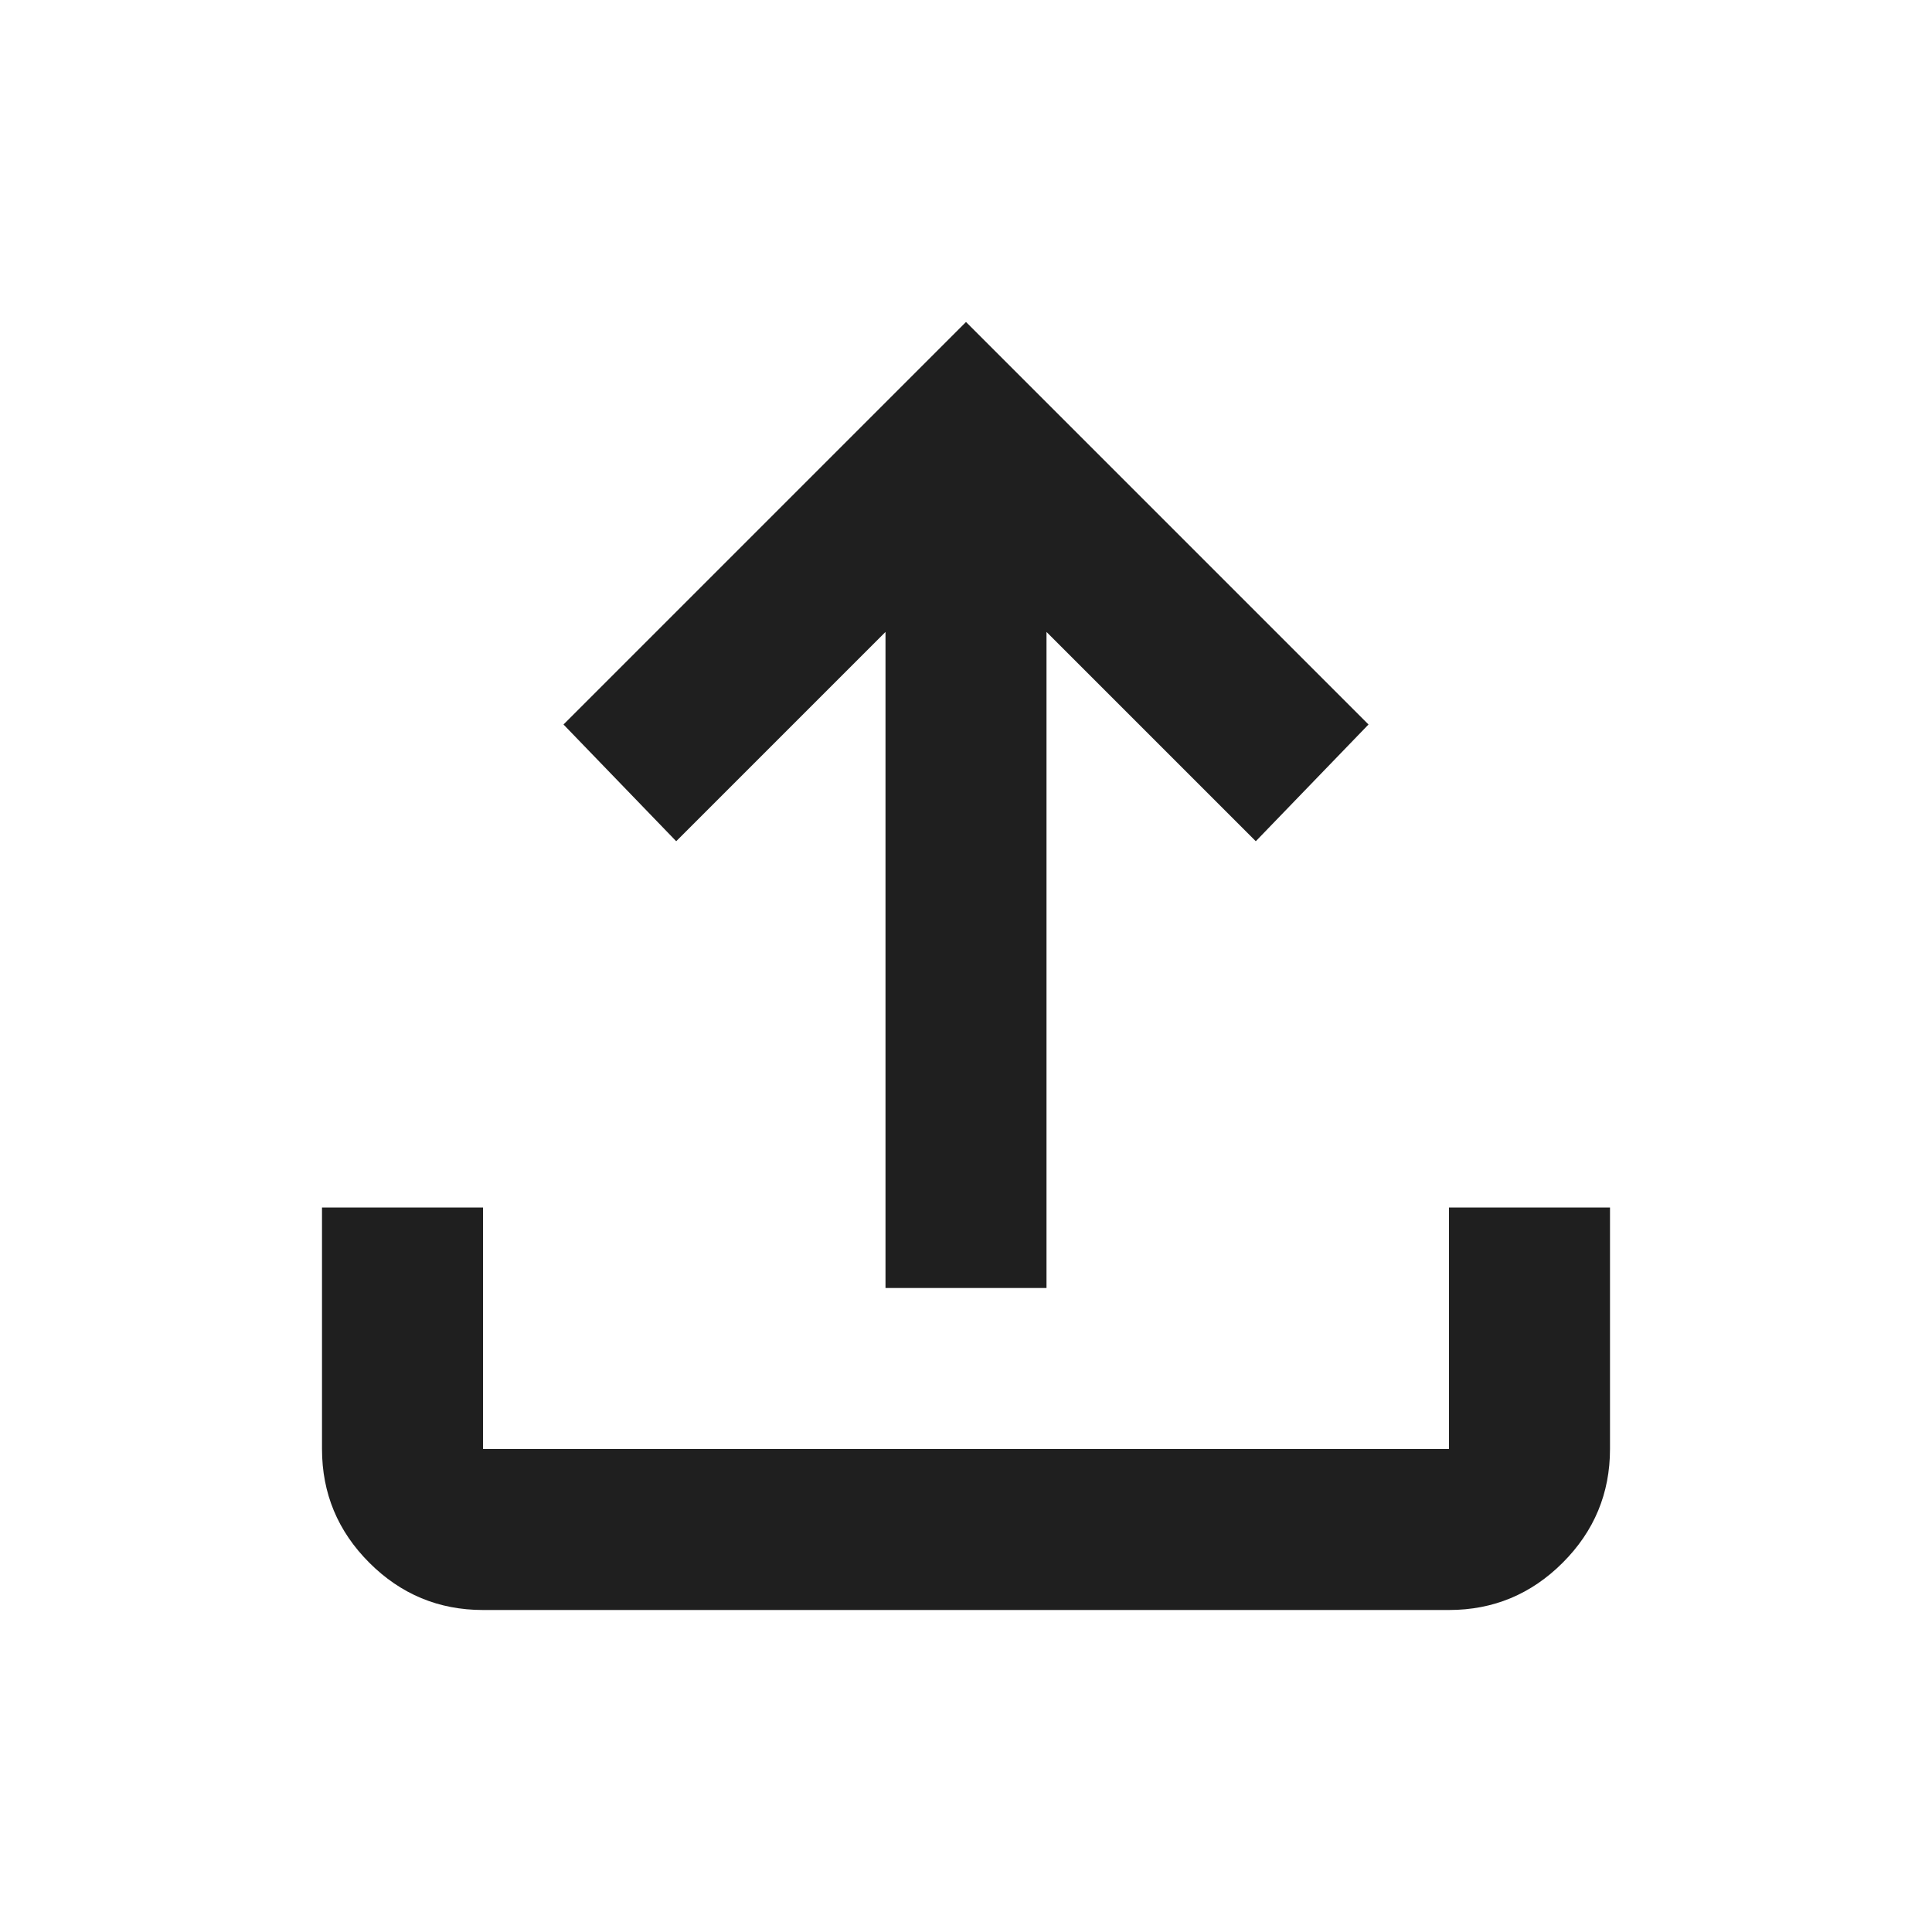
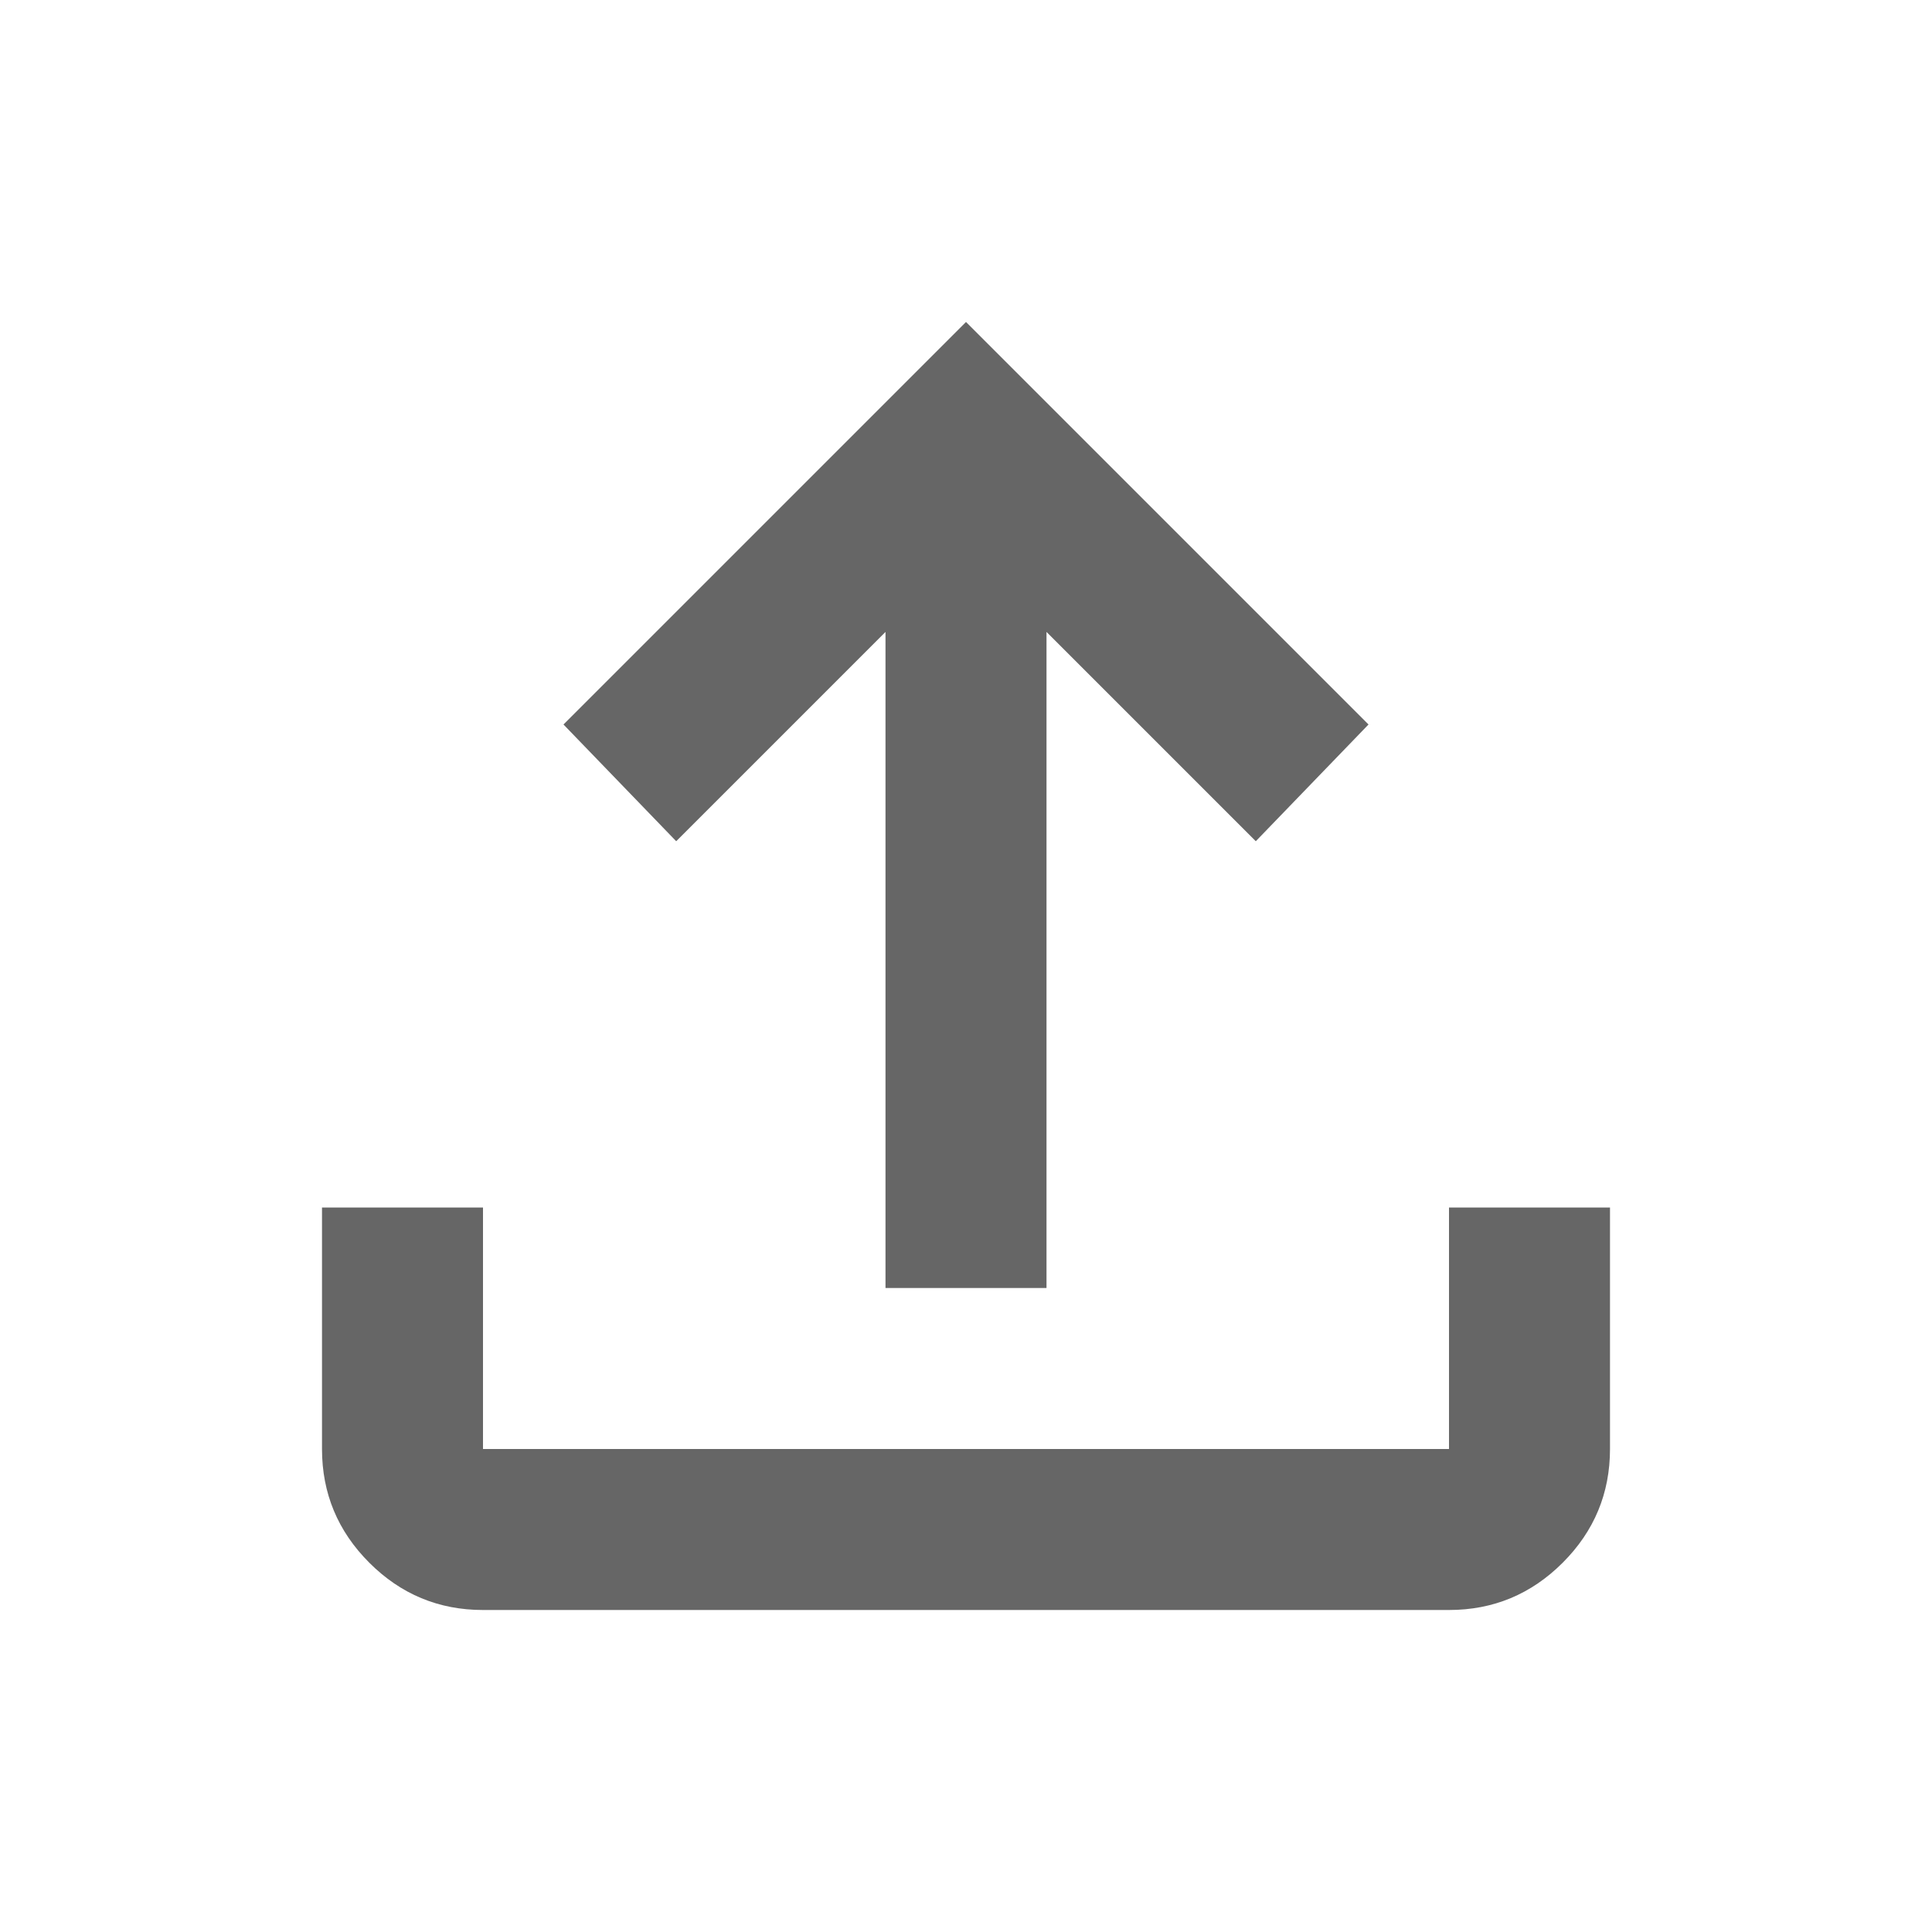
- <svg xmlns="http://www.w3.org/2000/svg" height="24px" viewBox="0 -960 960 960" width="24px" fill="#1f1f1f">
+ <svg xmlns="http://www.w3.org/2000/svg" height="24px" viewBox="0 -960 960 960" width="24px" fill="#666">
  <path d="M440-320v-326L336-542l-56-58 200-200 200 200-56 58-104-104v326h-80ZM240-160q-33 0-56.5-23.5T160-240v-120h80v120h480v-120h80v120q0 33-23.5 56.5T720-160H240Z" />
</svg>
